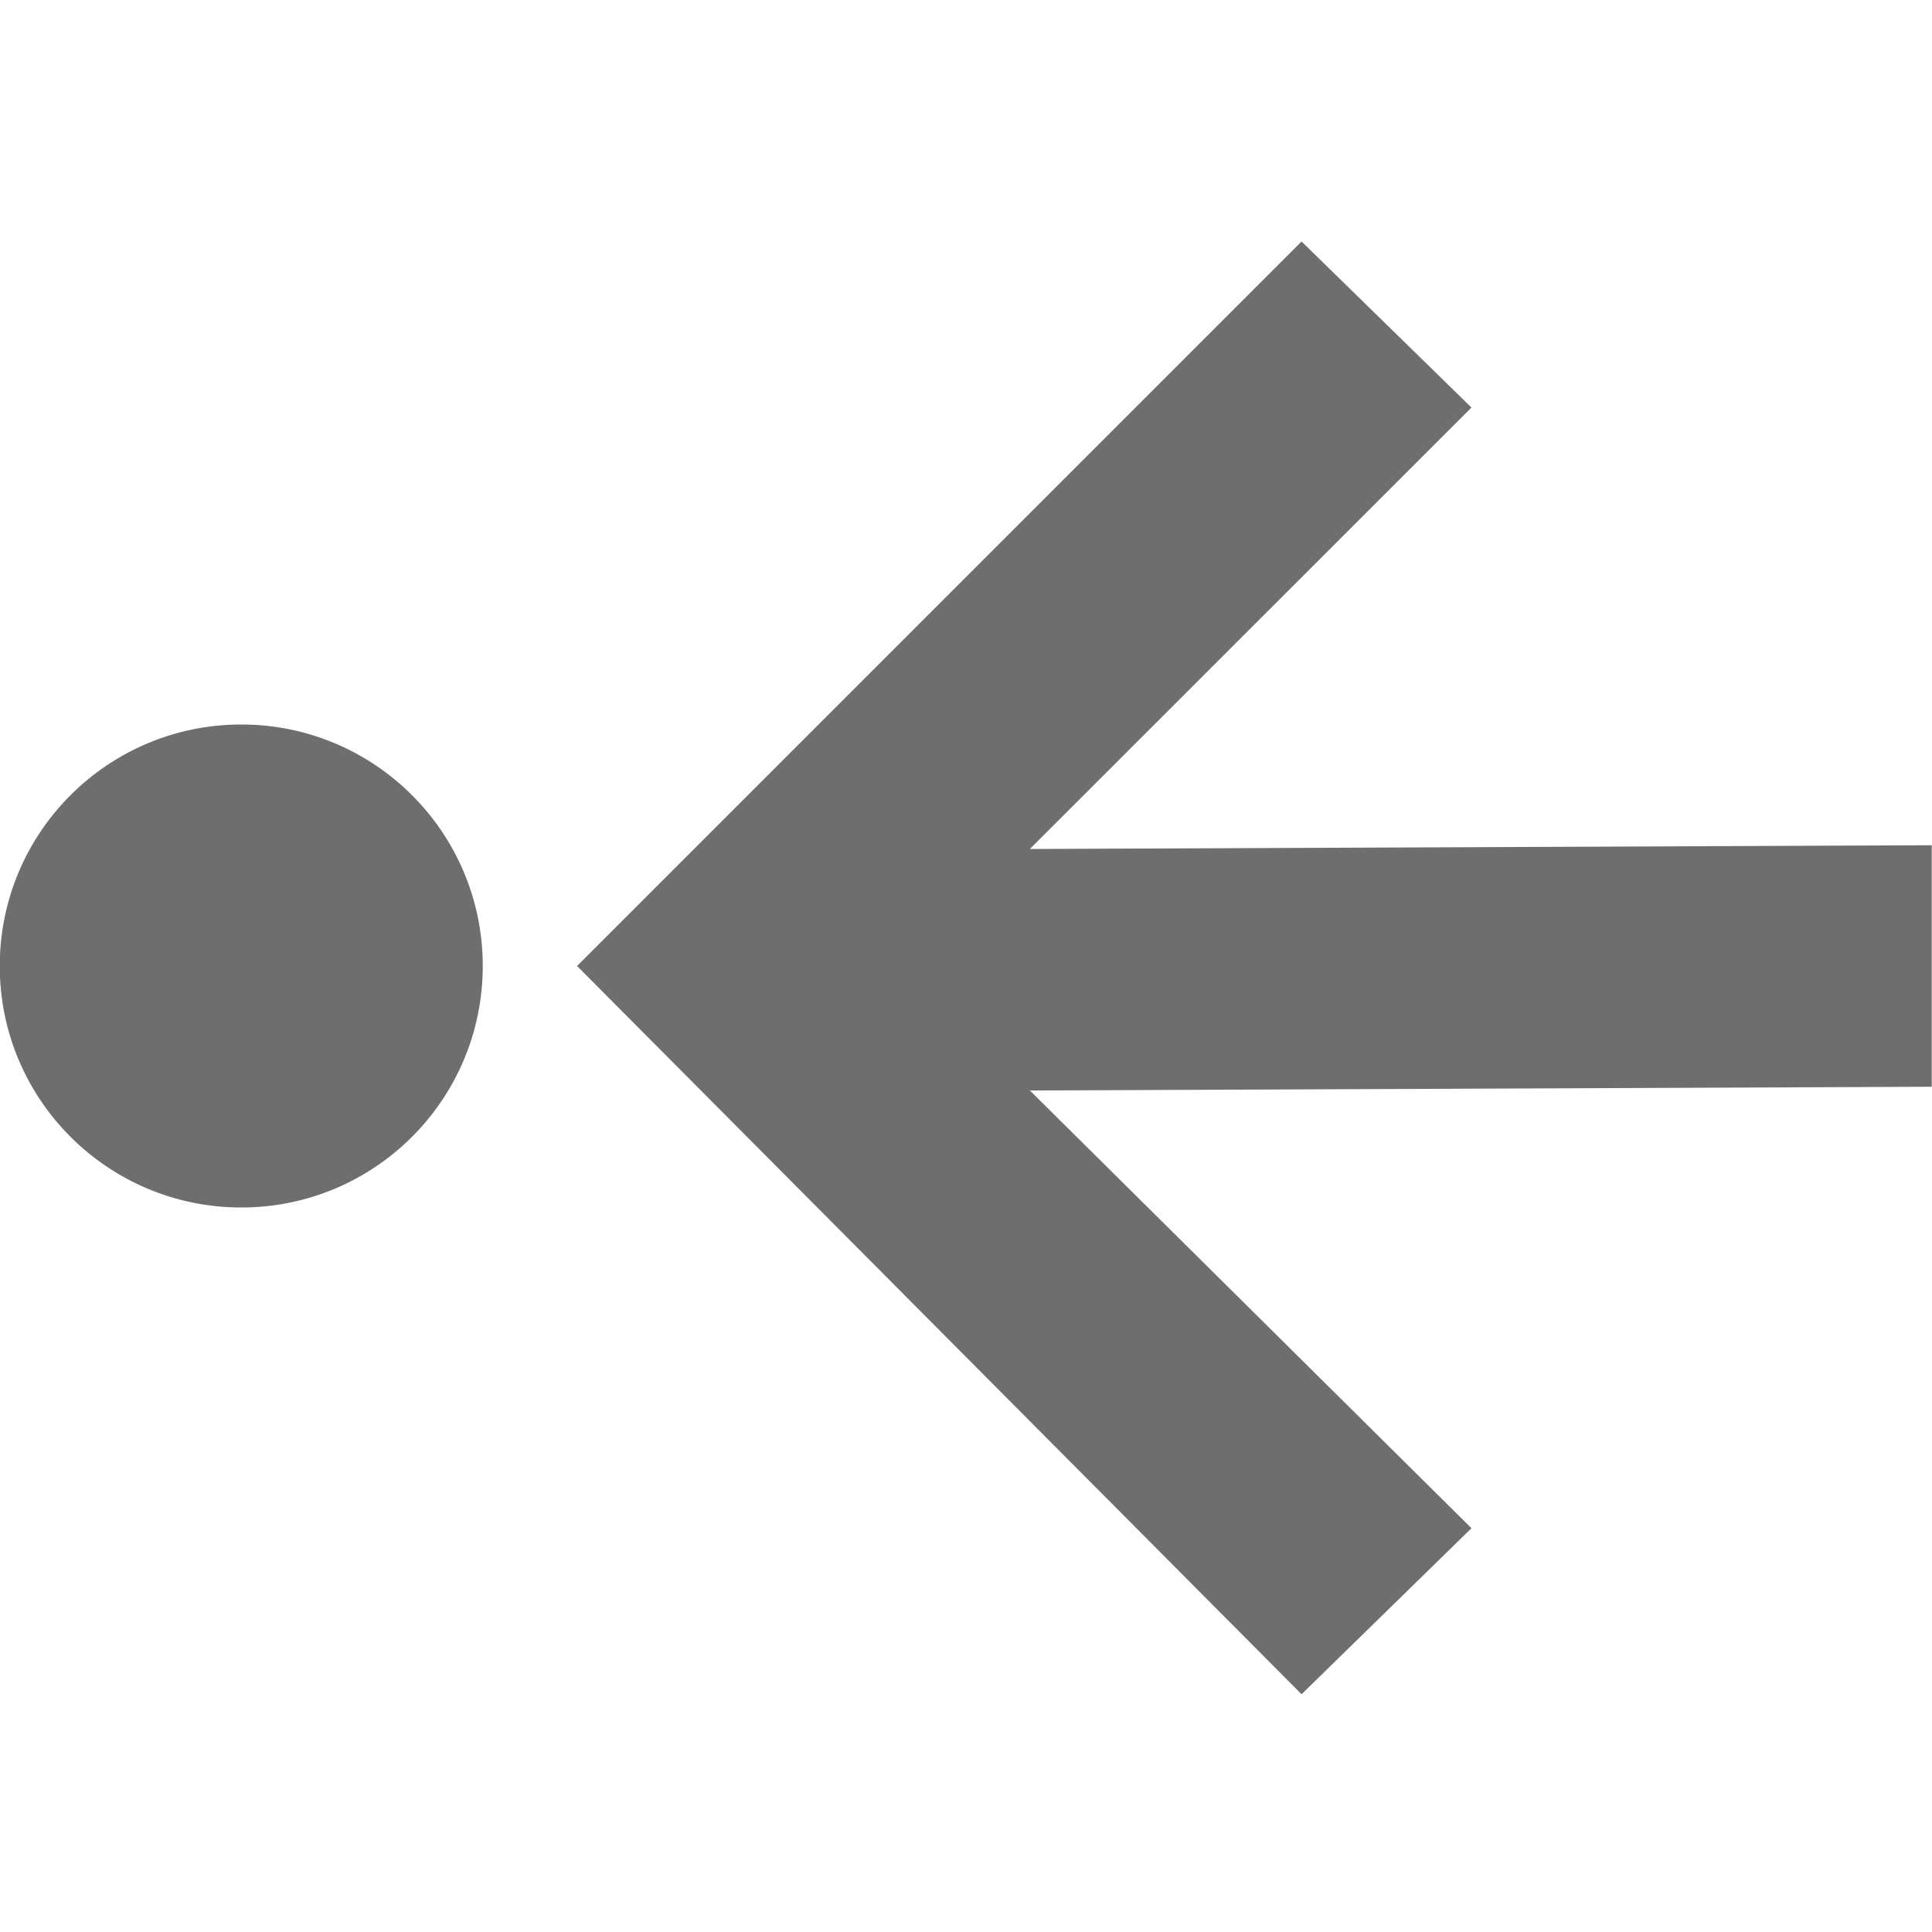
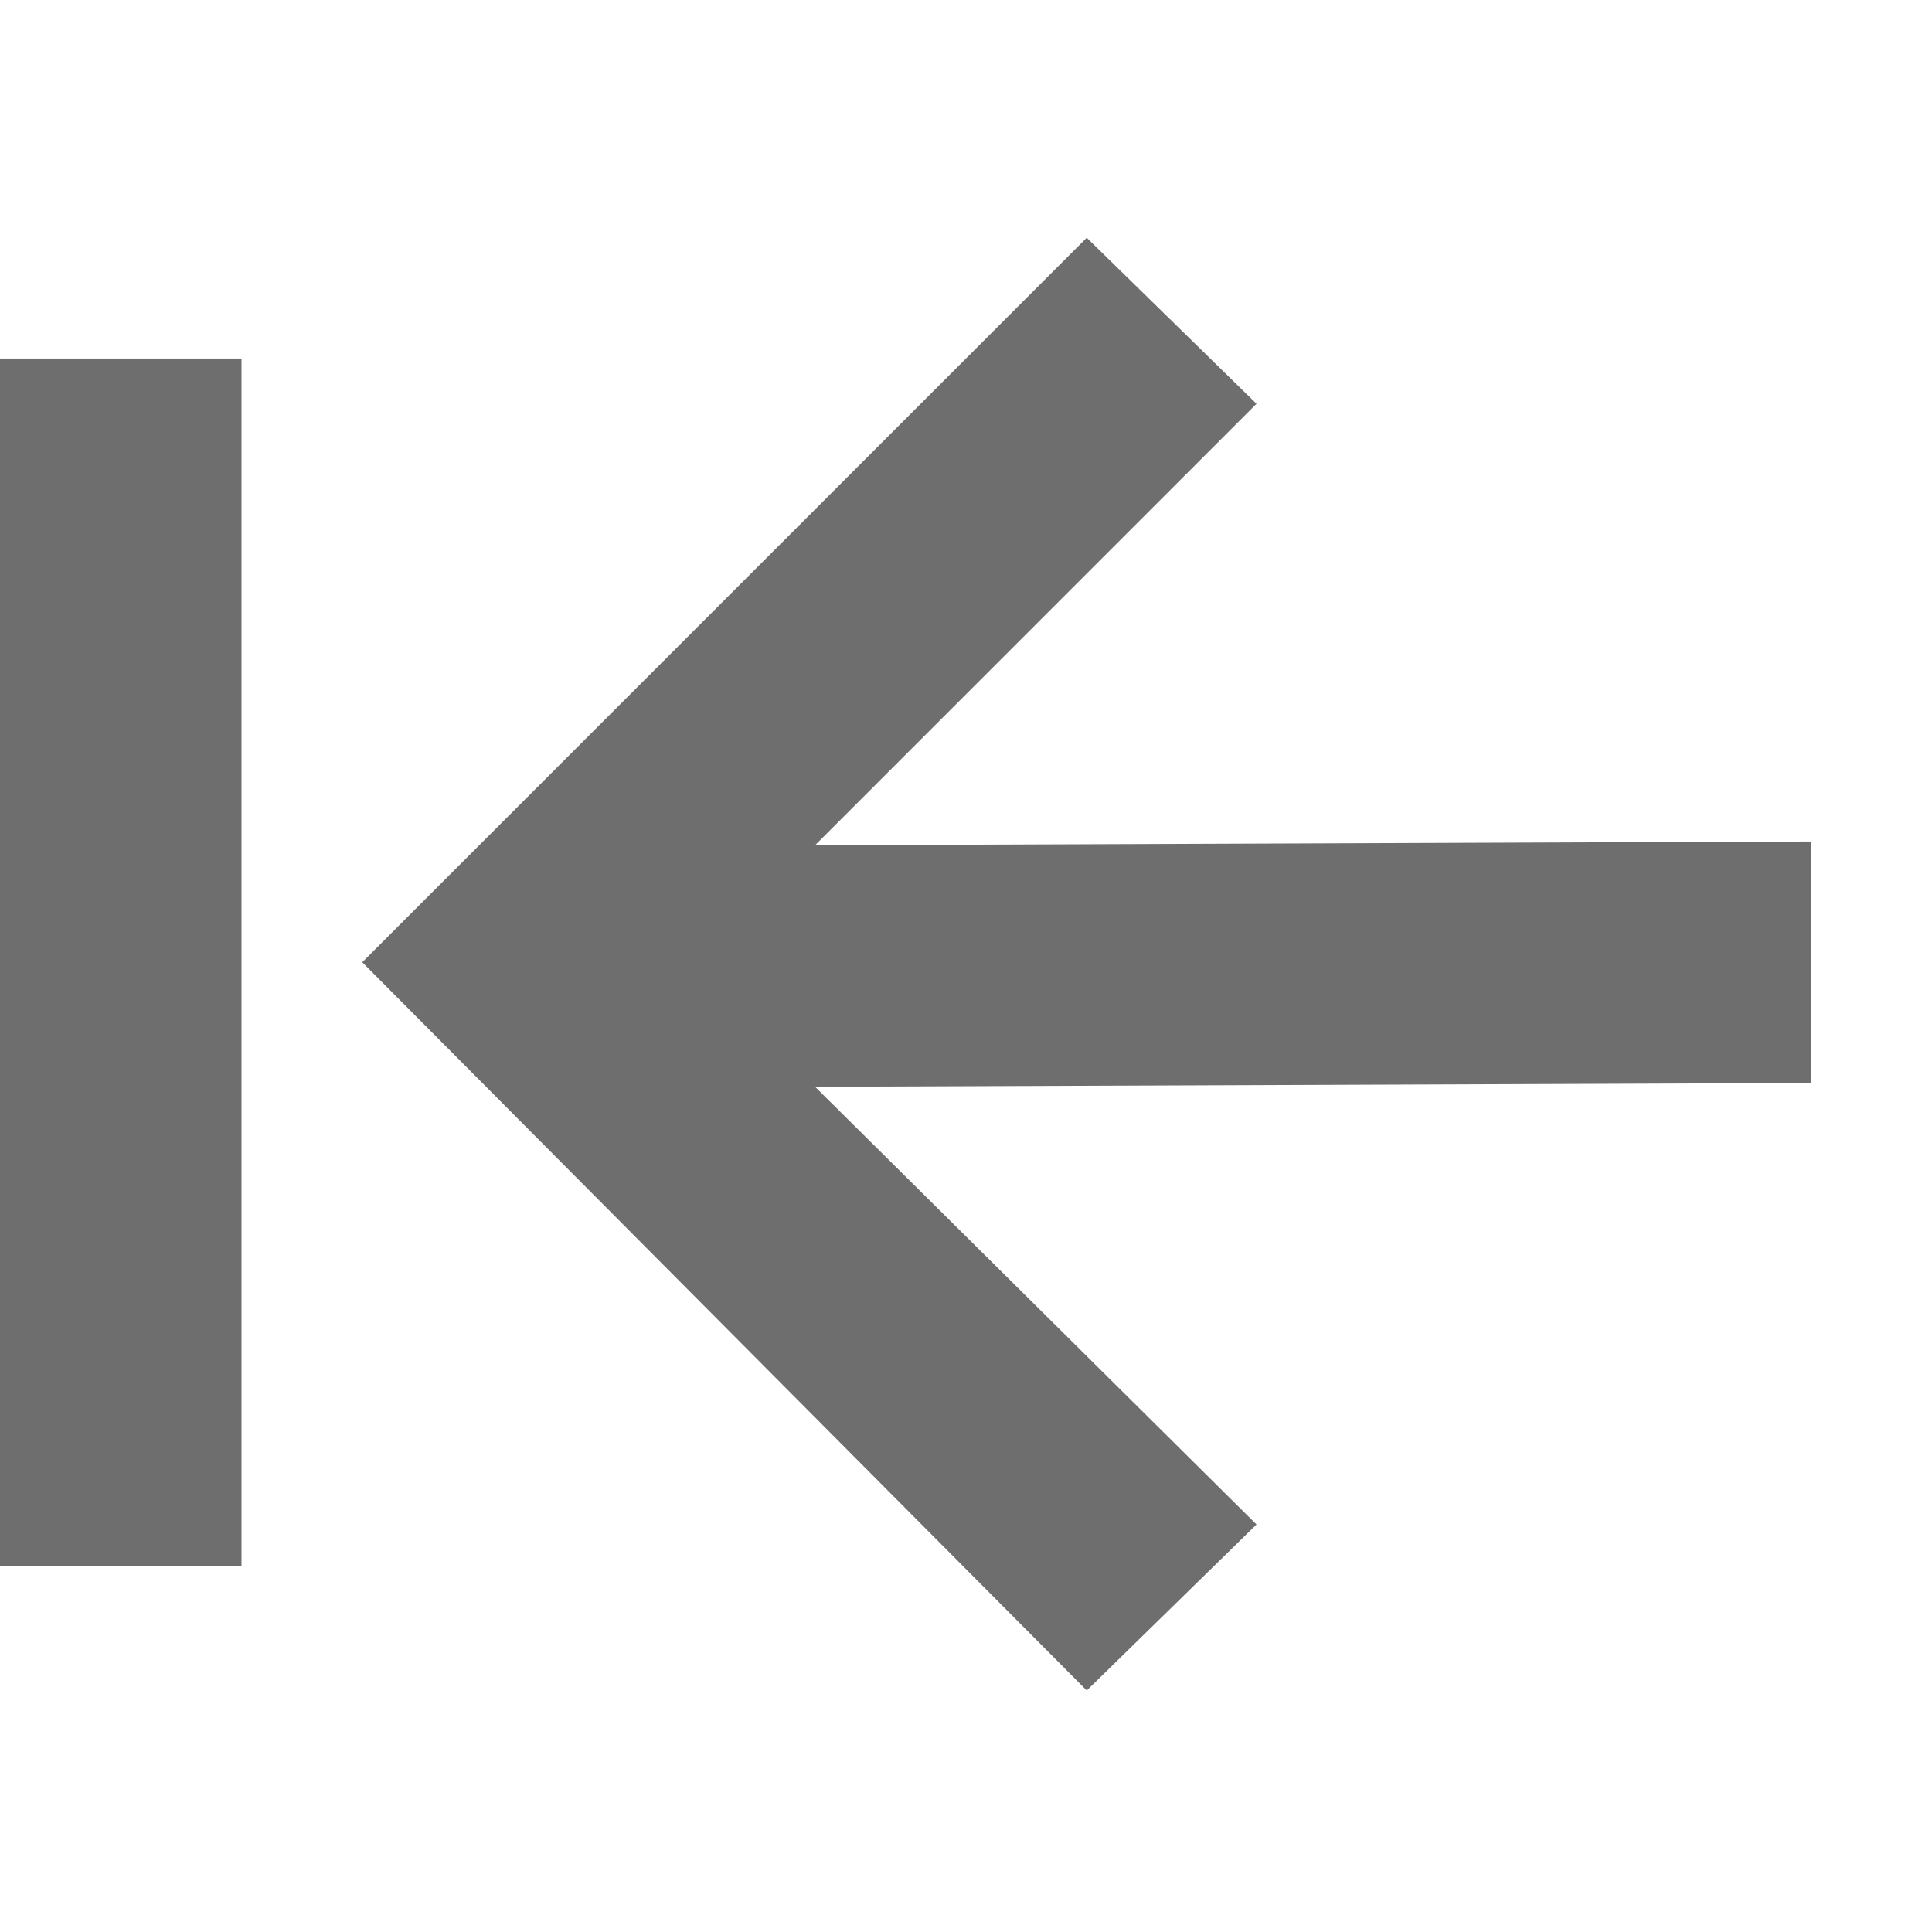
- <svg xmlns="http://www.w3.org/2000/svg" width="16" height="16" viewBox="0 0 16 16">
-   <defs>
+ <svg xmlns="http://www.w3.org/2000/svg" width="16" height="16" viewBox="0 0 16 16" version="1.1" id="svg7">
+   <defs id="defs3">
    <style id="current-color-scheme" type="text/css">
   .ColorScheme-Text { color:#6e6e6e; } .ColorScheme-Highlight { color:#5294e2; }
  </style>
  </defs>
-   <path style="fill:currentColor" class="ColorScheme-Text" d="M 10.779 2 L 4.779 8 L 10.779 14.031 L 12.186 12.656 L 8.529 9.031 L 15.998 9 L 15.998 7 L 8.529 7.031 L 12.186 3.375 L 10.779 2 z M 1.998 6 C 0.893 6 -0.002 6.895 -0.002 8 C -0.002 9.105 0.893 10 1.998 10 C 3.103 10 3.998 9.105 3.998 8 C 3.998 6.895 3.103 6 1.998 6 z" />
+   <path style="fill:#6e6e6e;fill-opacity:1" d="m 9,1.969 -6,6 6,6.031 L 10.406,12.625 6.75,9 15,8.969 v -2 l -8.25,0.031 3.656,-3.656 z M 0,2.969 V 12.969 H 2 V 2.969 Z" id="path5849" />
</svg>
